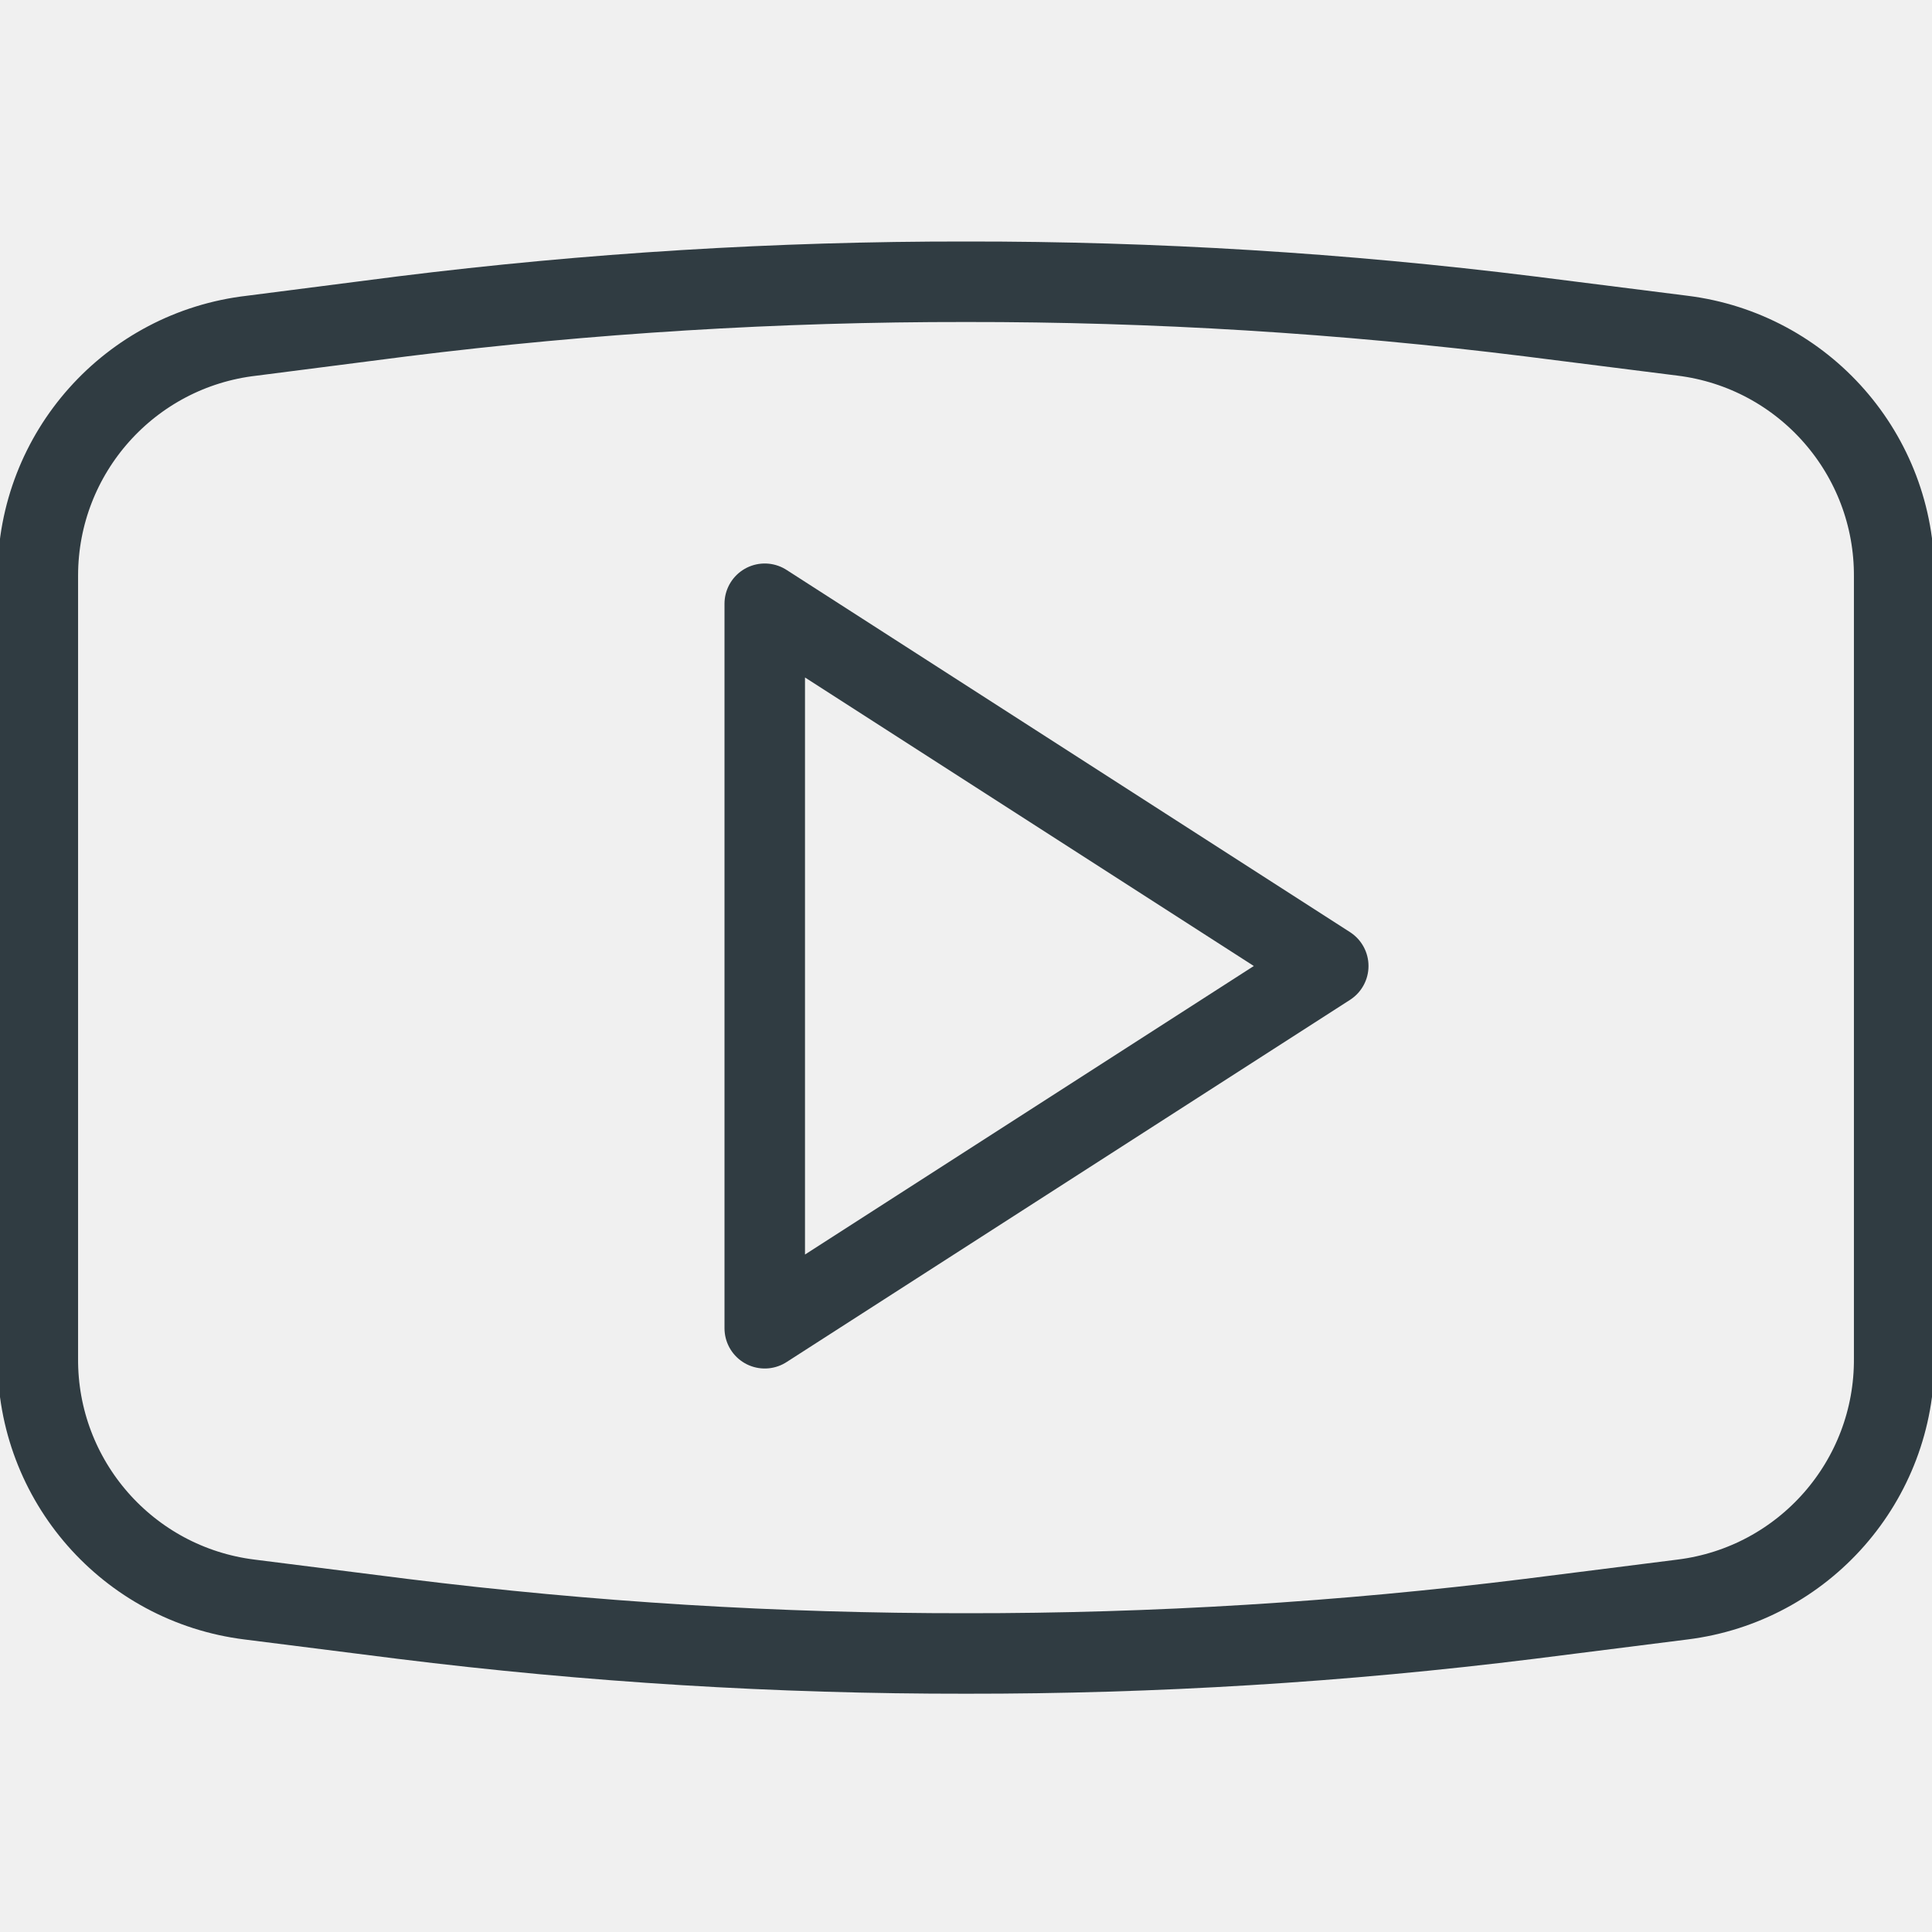
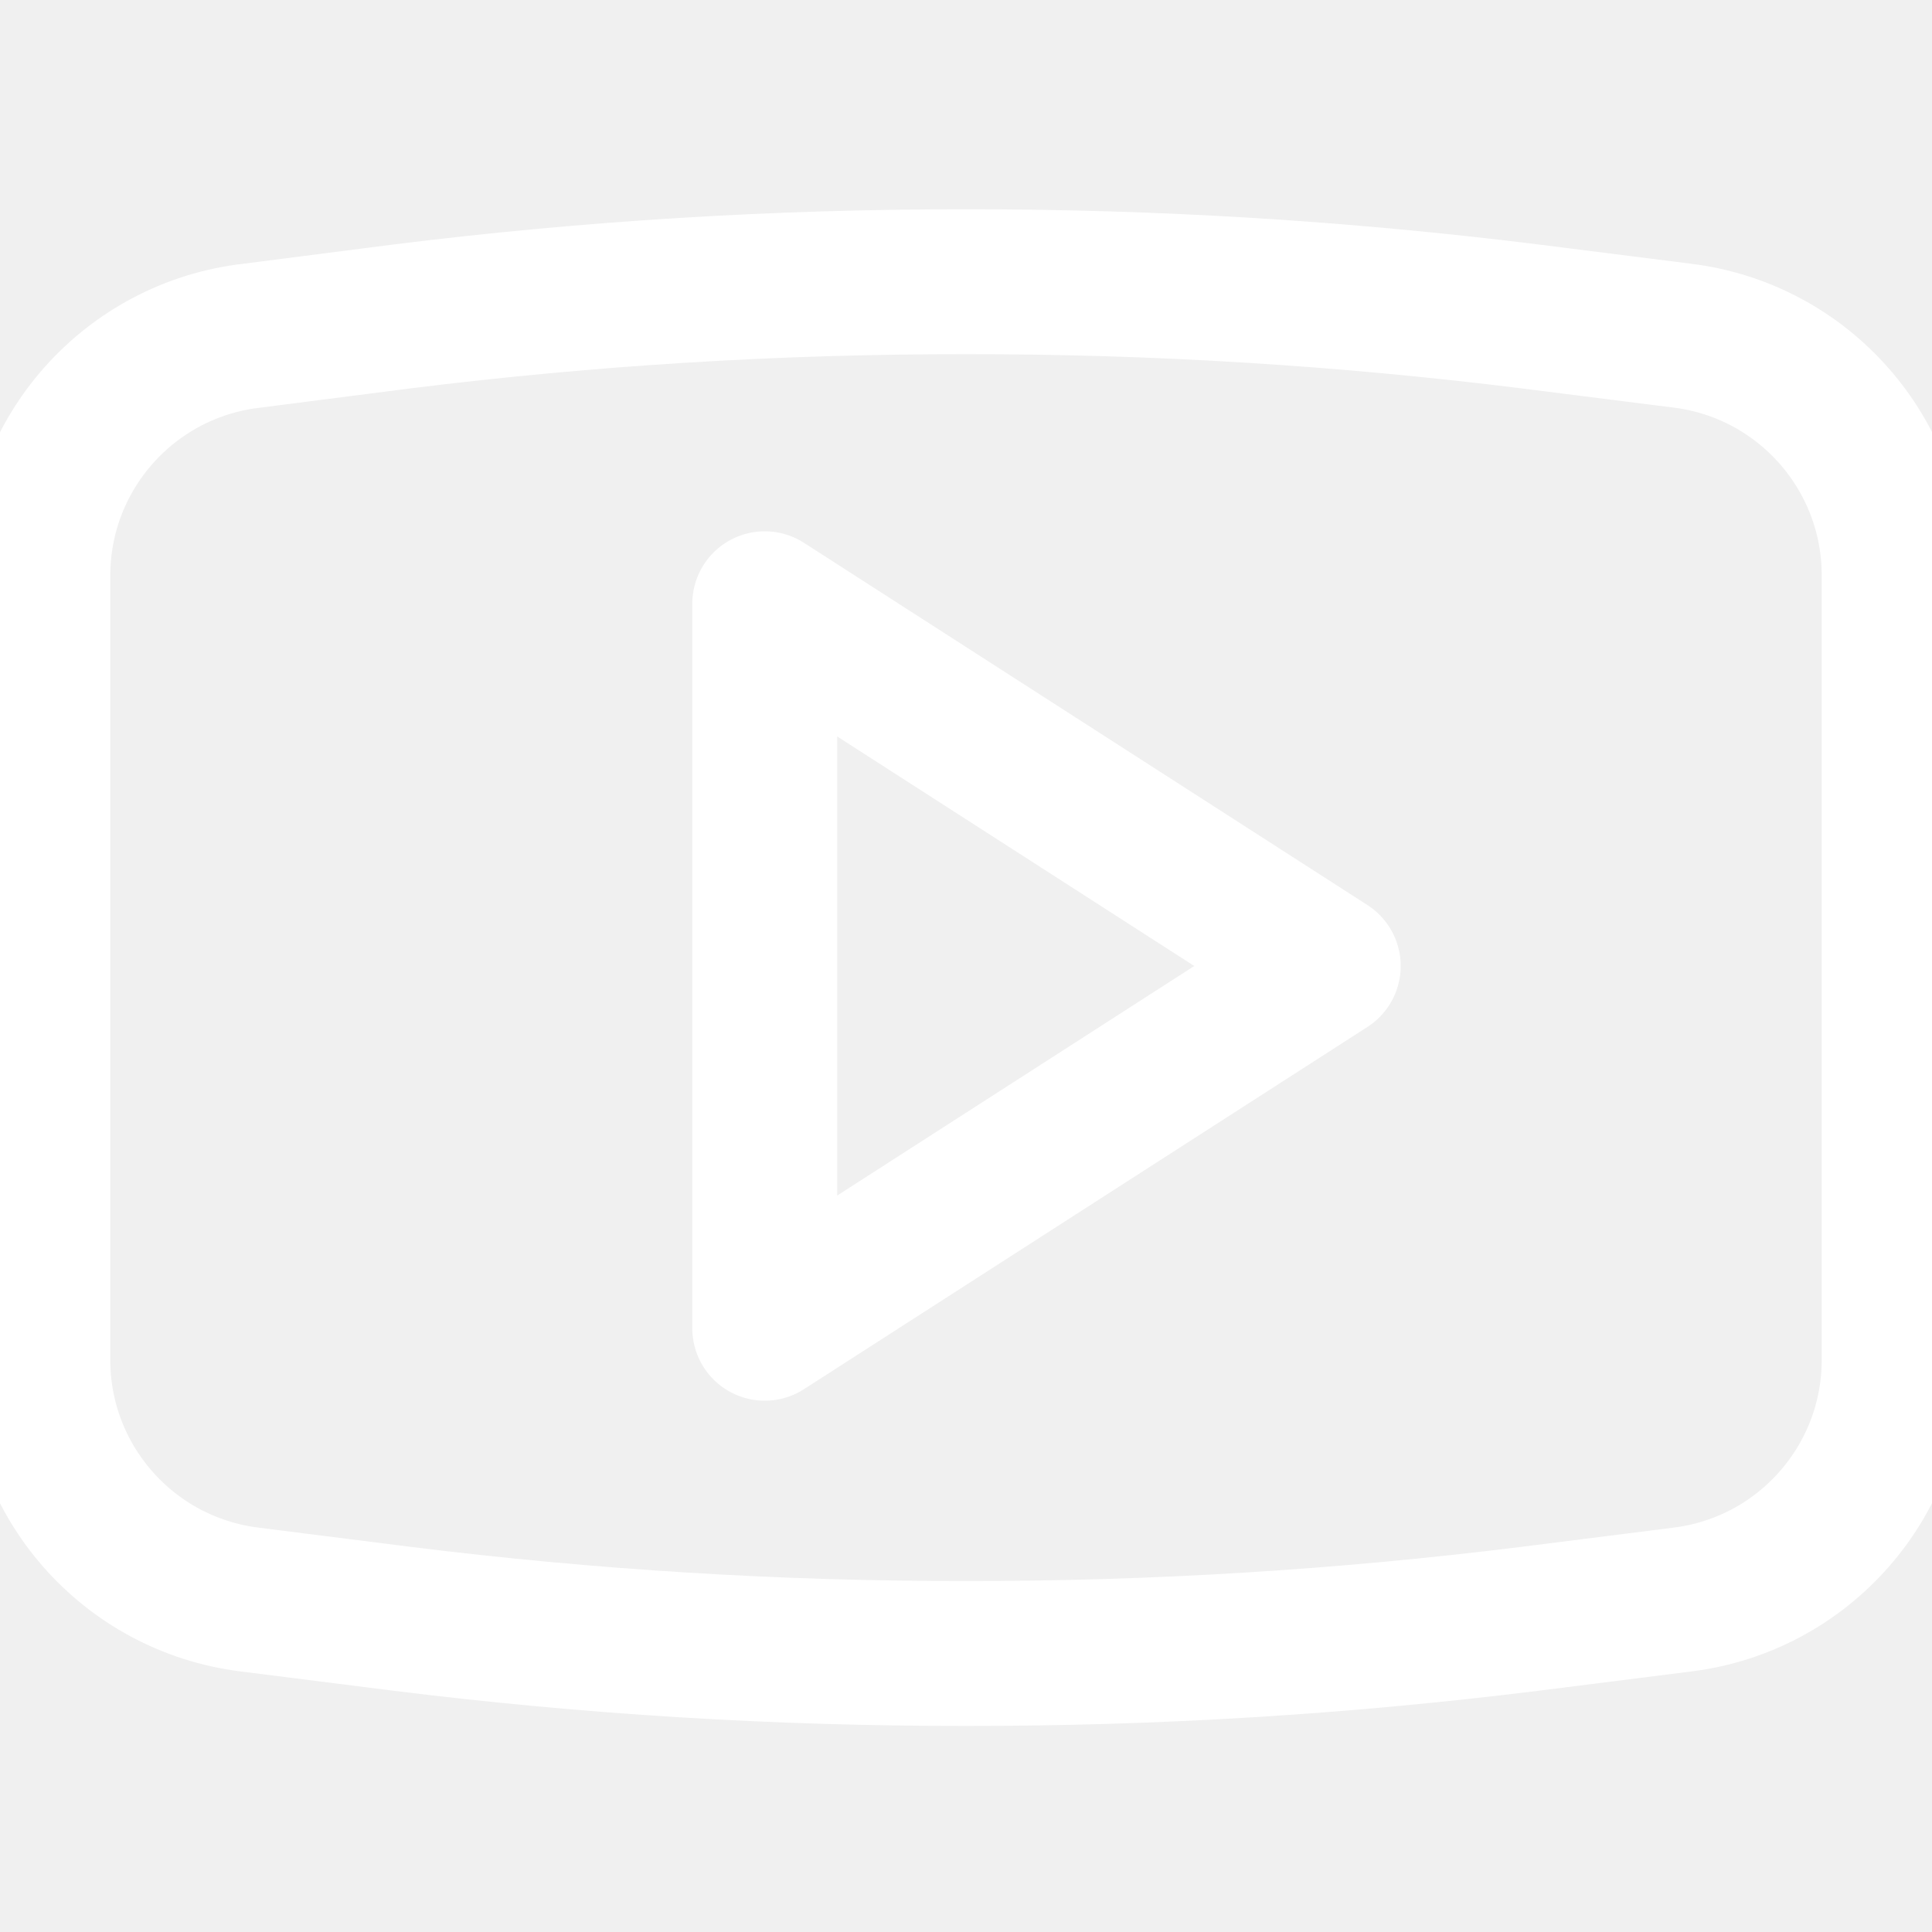
<svg xmlns="http://www.w3.org/2000/svg" viewBox="0 0 24 24">
  <g data-name="Youtube 1">
    <g data-name="&lt;Group&gt;">
      <g data-name="&lt;Group&gt;">
-         <polygon fill="none" stroke="#303c42" stroke-linecap="round" stroke-linejoin="round" points="9.5 7.5 9.5 16.5 16.5 12 9.5 7.5" data-name="&lt;Path&gt;" />
+         <polygon fill="none" stroke="#FFFFFF" stroke-linecap="round" stroke-linejoin="round" stroke-width="1.8px" points="9.5 7.5 9.5 16.5 16.5 12 9.5 7.5" data-name="&lt;Path&gt;" />
      </g>
-       <path fill="none" stroke="#303c42" stroke-linecap="round" stroke-linejoin="round" d="M3.13,4.17,5,3.93a56.22,56.22,0,0,1,7-.43h0a56.22,56.22,0,0,1,7,.43l1.9.24a3,3,0,0,1,2.63,3v9.7a3,3,0,0,1-2.63,3l-1.9.24a56.22,56.22,0,0,1-7,.43h0a56.22,56.22,0,0,1-7-.43l-1.9-.24a3,3,0,0,1-2.63-3V7.15A3,3,0,0,1,3.13,4.17Z" data-name="&lt;Path&gt;" />
+       <path fill="none" stroke="#FFFFFF" stroke-linecap="round" stroke-linejoin="round" stroke-width="1.8px" d="M3.13,4.17,5,3.93a56.22,56.22,0,0,1,7-.43h0a56.22,56.22,0,0,1,7,.43l1.9.24a3,3,0,0,1,2.63,3v9.7a3,3,0,0,1-2.63,3l-1.9.24a56.22,56.22,0,0,1-7,.43h0a56.22,56.22,0,0,1-7-.43l-1.9-.24a3,3,0,0,1-2.63-3V7.15A3,3,0,0,1,3.13,4.17Z" data-name="&lt;Path&gt;" />
    </g>
  </g>
</svg>
